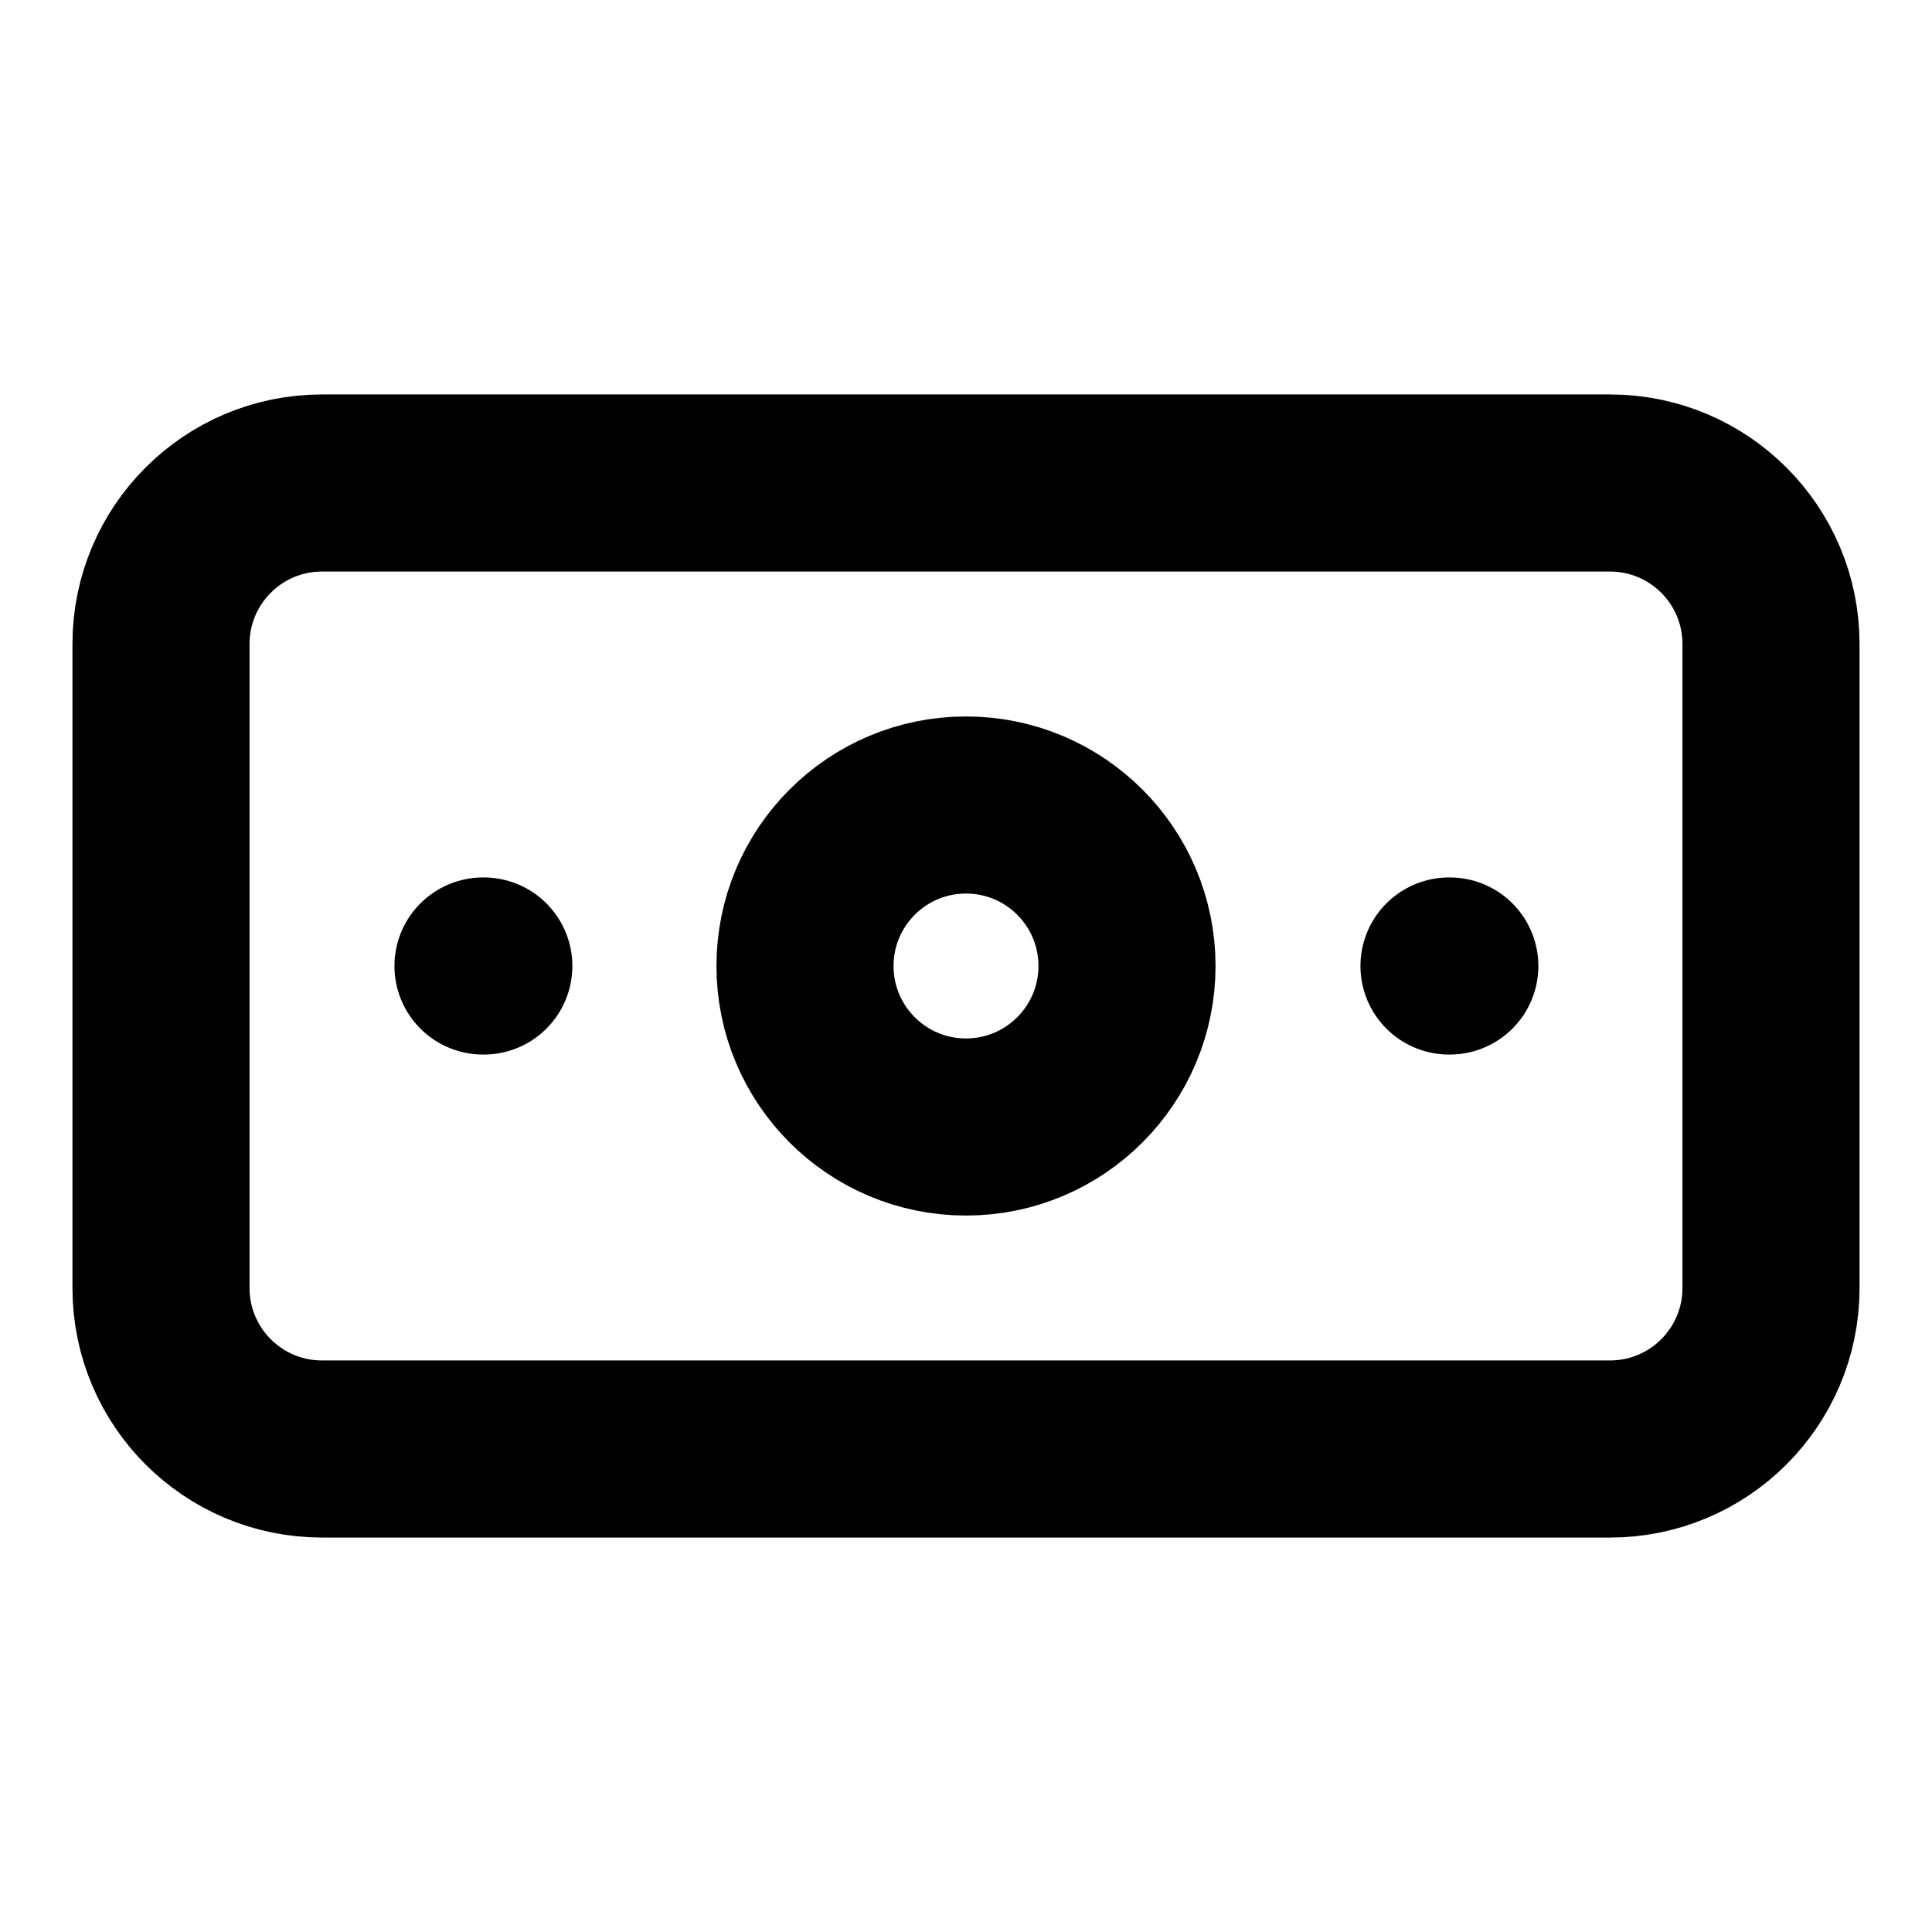
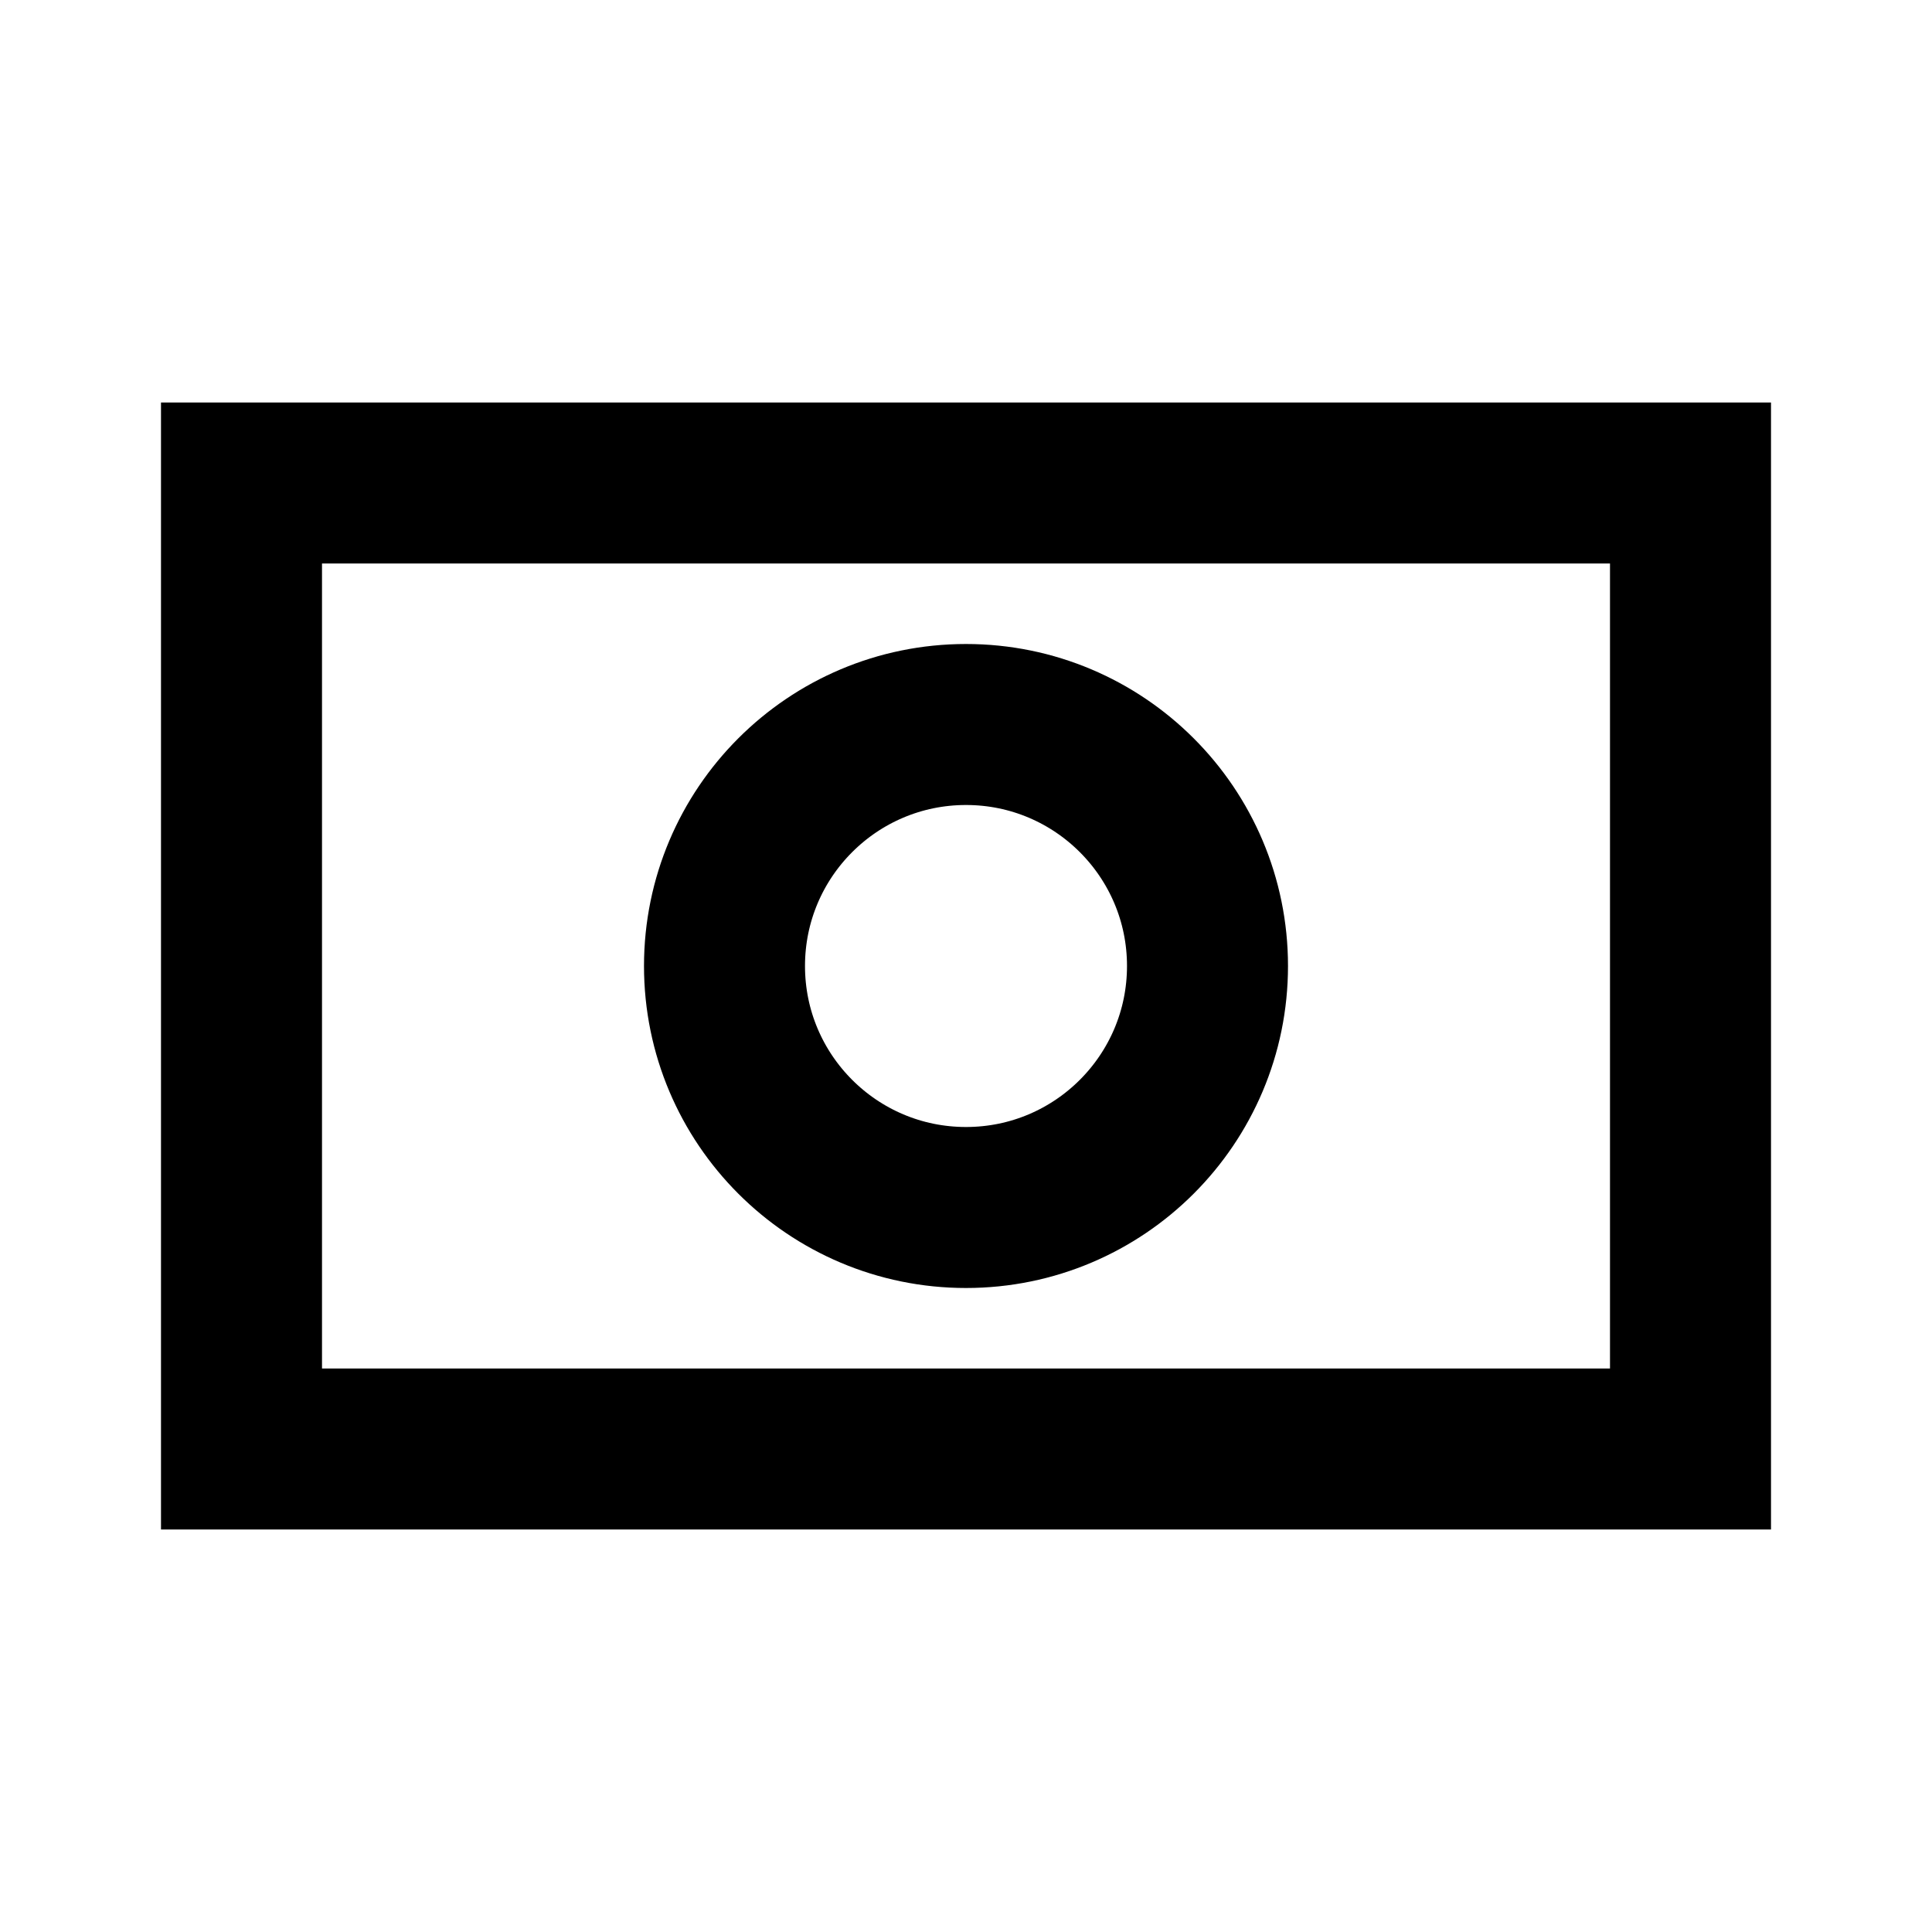
- <svg xmlns="http://www.w3.org/2000/svg" width="2000" height="2000" viewBox="0 0 24 24" fill="none" stroke="#000000" stroke-width="2.2" stroke-linecap="round" stroke-linejoin="round">
-   <rect width="20" height="12" x="2" y="6" rx="2" />
-   <circle cx="12" cy="12" r="2" />
-   <path d="M6 12h.01M18 12h.01" />
+ <svg xmlns="http://www.w3.org/2000/svg" viewBox="0 0 24 24" width="24" height="24" fill="none" stroke="currentColor" stroke-width="2" stroke-linecap="square" stroke-linejoin="miter" stroke-miterlimit="4">
+   <rect x="3" y="6" width="18" height="12" />
+   <circle cx="12" cy="12" r="3" />
</svg>
